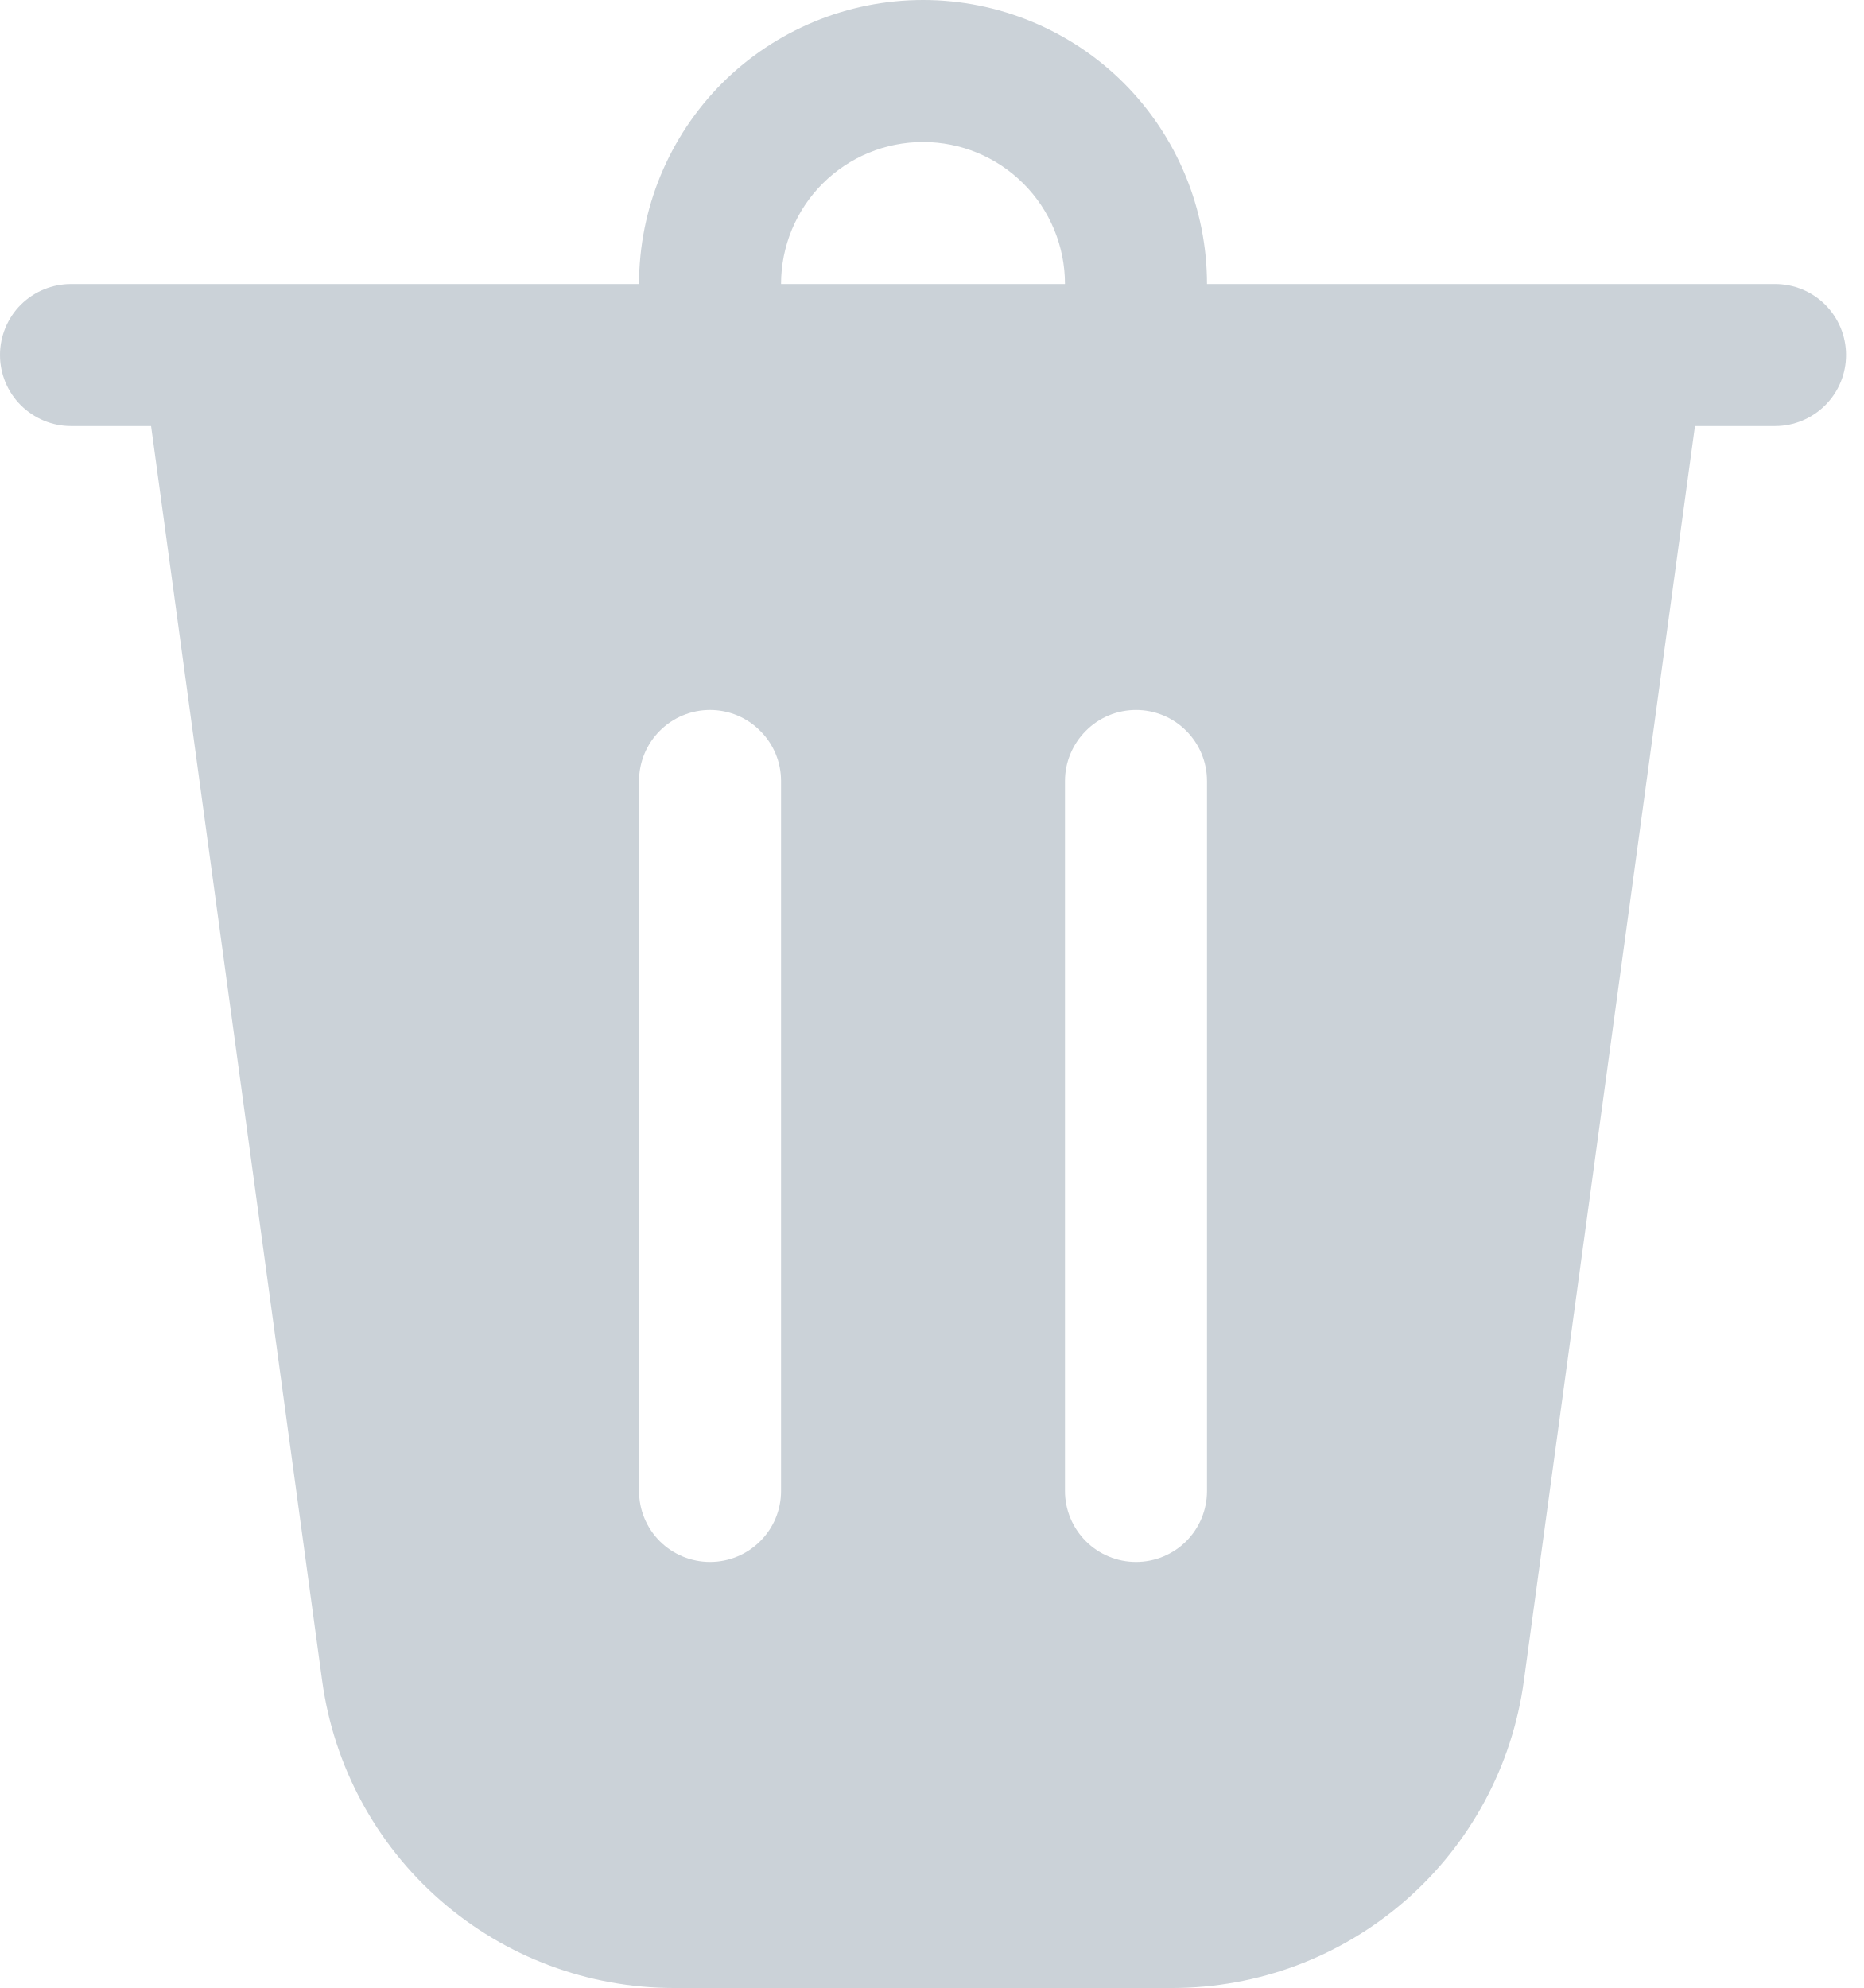
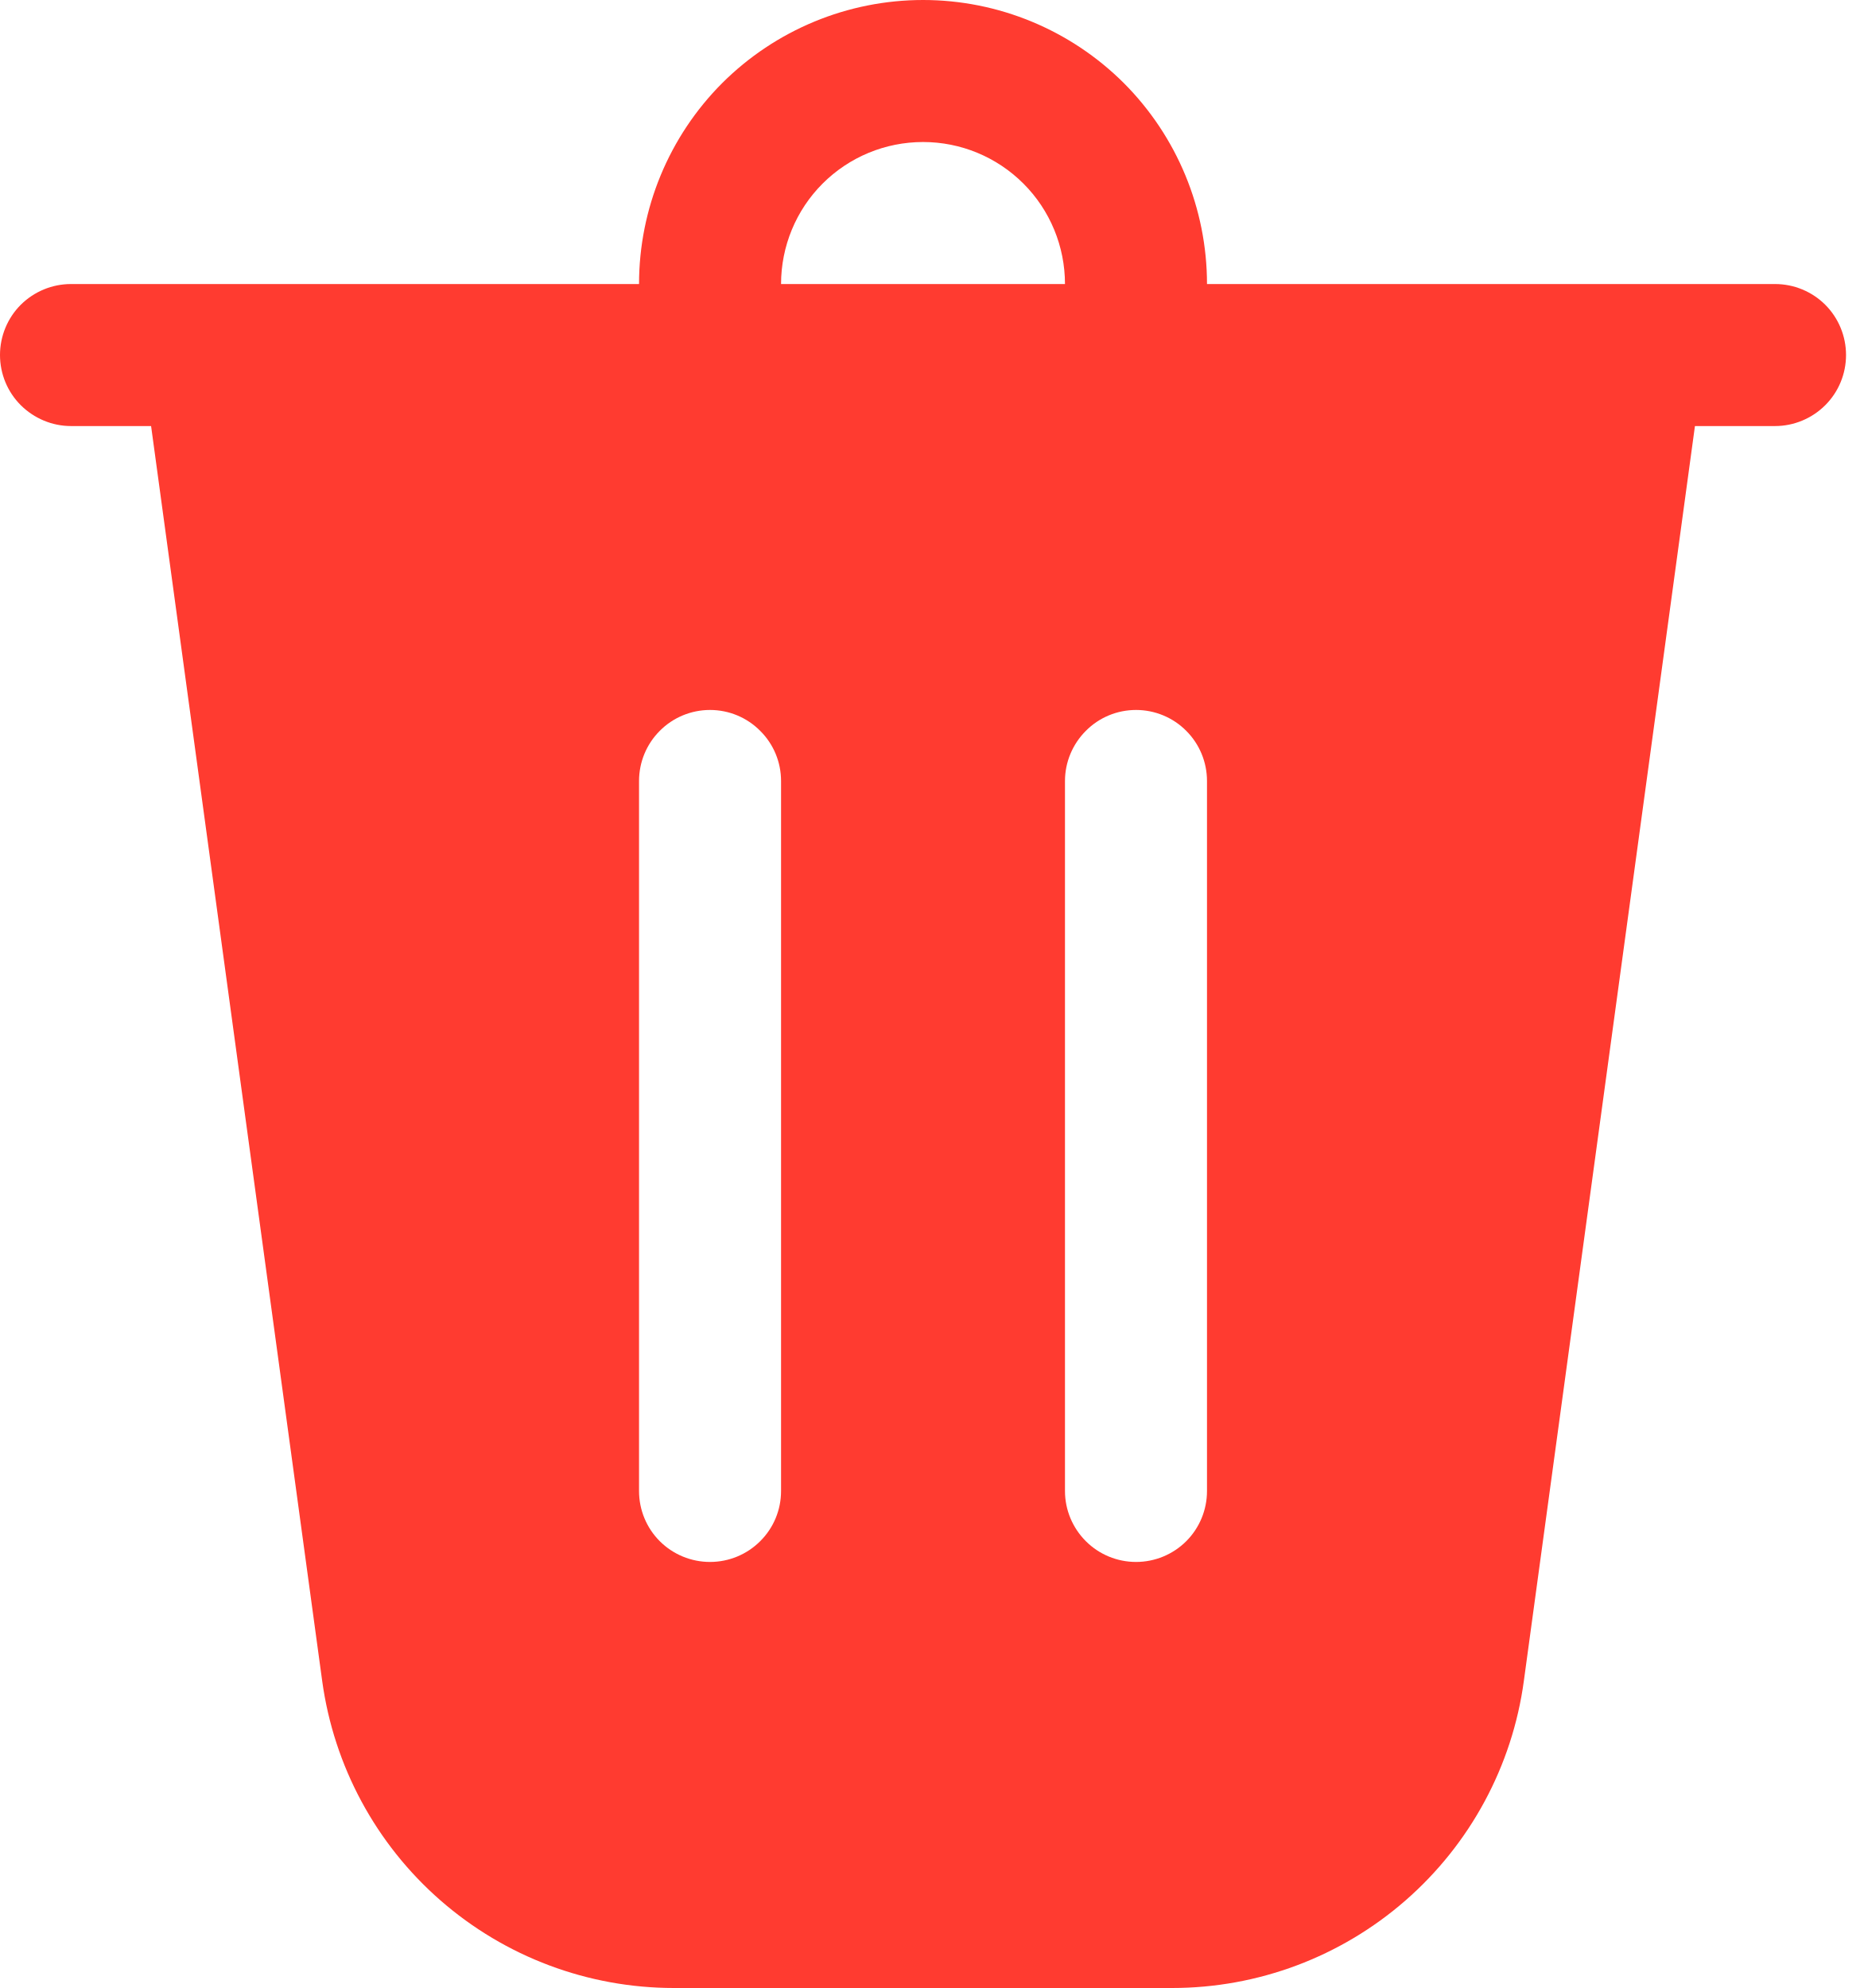
<svg xmlns="http://www.w3.org/2000/svg" width="15" height="16" viewBox="0 0 15 16" fill="none">
-   <path d="M6.286 2.286H8.571C8.571 1.983 8.451 1.692 8.237 1.478C8.022 1.263 7.732 1.143 7.429 1.143C7.125 1.143 6.835 1.263 6.62 1.478C6.406 1.692 6.286 1.983 6.286 2.286ZM5.143 2.286C5.143 1.68 5.384 1.098 5.812 0.669C6.241 0.241 6.822 0 7.429 0C8.035 0 8.616 0.241 9.045 0.669C9.473 1.098 9.714 1.68 9.714 2.286H14.286C14.437 2.286 14.583 2.346 14.69 2.453C14.797 2.56 14.857 2.706 14.857 2.857C14.857 3.009 14.797 3.154 14.69 3.261C14.583 3.368 14.437 3.429 14.286 3.429H13.641L12.264 13.529C12.171 14.214 11.832 14.841 11.312 15.295C10.791 15.75 10.124 16 9.433 16H5.424C4.733 16 4.066 15.75 3.545 15.295C3.025 14.841 2.687 14.214 2.593 13.529L1.216 3.429H0.571C0.42 3.429 0.275 3.368 0.167 3.261C0.06 3.154 0 3.009 0 2.857C0 2.706 0.06 2.56 0.167 2.453C0.275 2.346 0.42 2.286 0.571 2.286H5.143ZM6.286 6.286C6.286 6.134 6.226 5.989 6.118 5.882C6.011 5.774 5.866 5.714 5.714 5.714C5.563 5.714 5.417 5.774 5.31 5.882C5.203 5.989 5.143 6.134 5.143 6.286V12C5.143 12.152 5.203 12.297 5.31 12.404C5.417 12.511 5.563 12.571 5.714 12.571C5.866 12.571 6.011 12.511 6.118 12.404C6.226 12.297 6.286 12.152 6.286 12V6.286ZM9.143 5.714C8.991 5.714 8.846 5.774 8.739 5.882C8.632 5.989 8.571 6.134 8.571 6.286V12C8.571 12.152 8.632 12.297 8.739 12.404C8.846 12.511 8.991 12.571 9.143 12.571C9.294 12.571 9.44 12.511 9.547 12.404C9.654 12.297 9.714 12.152 9.714 12V6.286C9.714 6.134 9.654 5.989 9.547 5.882C9.44 5.774 9.294 5.714 9.143 5.714Z" fill="#5D7285" fill-opacity="0.32" />
+   <path d="M6.286 2.286H8.571C8.571 1.983 8.451 1.692 8.237 1.478C8.022 1.263 7.732 1.143 7.429 1.143C7.125 1.143 6.835 1.263 6.62 1.478C6.406 1.692 6.286 1.983 6.286 2.286ZM5.143 2.286C5.143 1.68 5.384 1.098 5.812 0.669C6.241 0.241 6.822 0 7.429 0C8.035 0 8.616 0.241 9.045 0.669C9.473 1.098 9.714 1.68 9.714 2.286H14.286C14.437 2.286 14.583 2.346 14.69 2.453C14.797 2.56 14.857 2.706 14.857 2.857C14.857 3.009 14.797 3.154 14.69 3.261C14.583 3.368 14.437 3.429 14.286 3.429H13.641L12.264 13.529C12.171 14.214 11.832 14.841 11.312 15.295C10.791 15.75 10.124 16 9.433 16H5.424C4.733 16 4.066 15.75 3.545 15.295C3.025 14.841 2.687 14.214 2.593 13.529L1.216 3.429H0.571C0.42 3.429 0.275 3.368 0.167 3.261C0.06 3.154 0 3.009 0 2.857C0 2.706 0.06 2.56 0.167 2.453C0.275 2.346 0.42 2.286 0.571 2.286H5.143ZM6.286 6.286C6.286 6.134 6.226 5.989 6.118 5.882C6.011 5.774 5.866 5.714 5.714 5.714C5.563 5.714 5.417 5.774 5.31 5.882C5.203 5.989 5.143 6.134 5.143 6.286V12C5.143 12.152 5.203 12.297 5.31 12.404C5.417 12.511 5.563 12.571 5.714 12.571C5.866 12.571 6.011 12.511 6.118 12.404C6.226 12.297 6.286 12.152 6.286 12V6.286ZM9.143 5.714C8.991 5.714 8.846 5.774 8.739 5.882C8.632 5.989 8.571 6.134 8.571 6.286V12C8.571 12.152 8.632 12.297 8.739 12.404C8.846 12.511 8.991 12.571 9.143 12.571C9.294 12.571 9.44 12.511 9.547 12.404C9.654 12.297 9.714 12.152 9.714 12V6.286C9.714 6.134 9.654 5.989 9.547 5.882C9.44 5.774 9.294 5.714 9.143 5.714Z" fill="#FF3B30" />
</svg>
